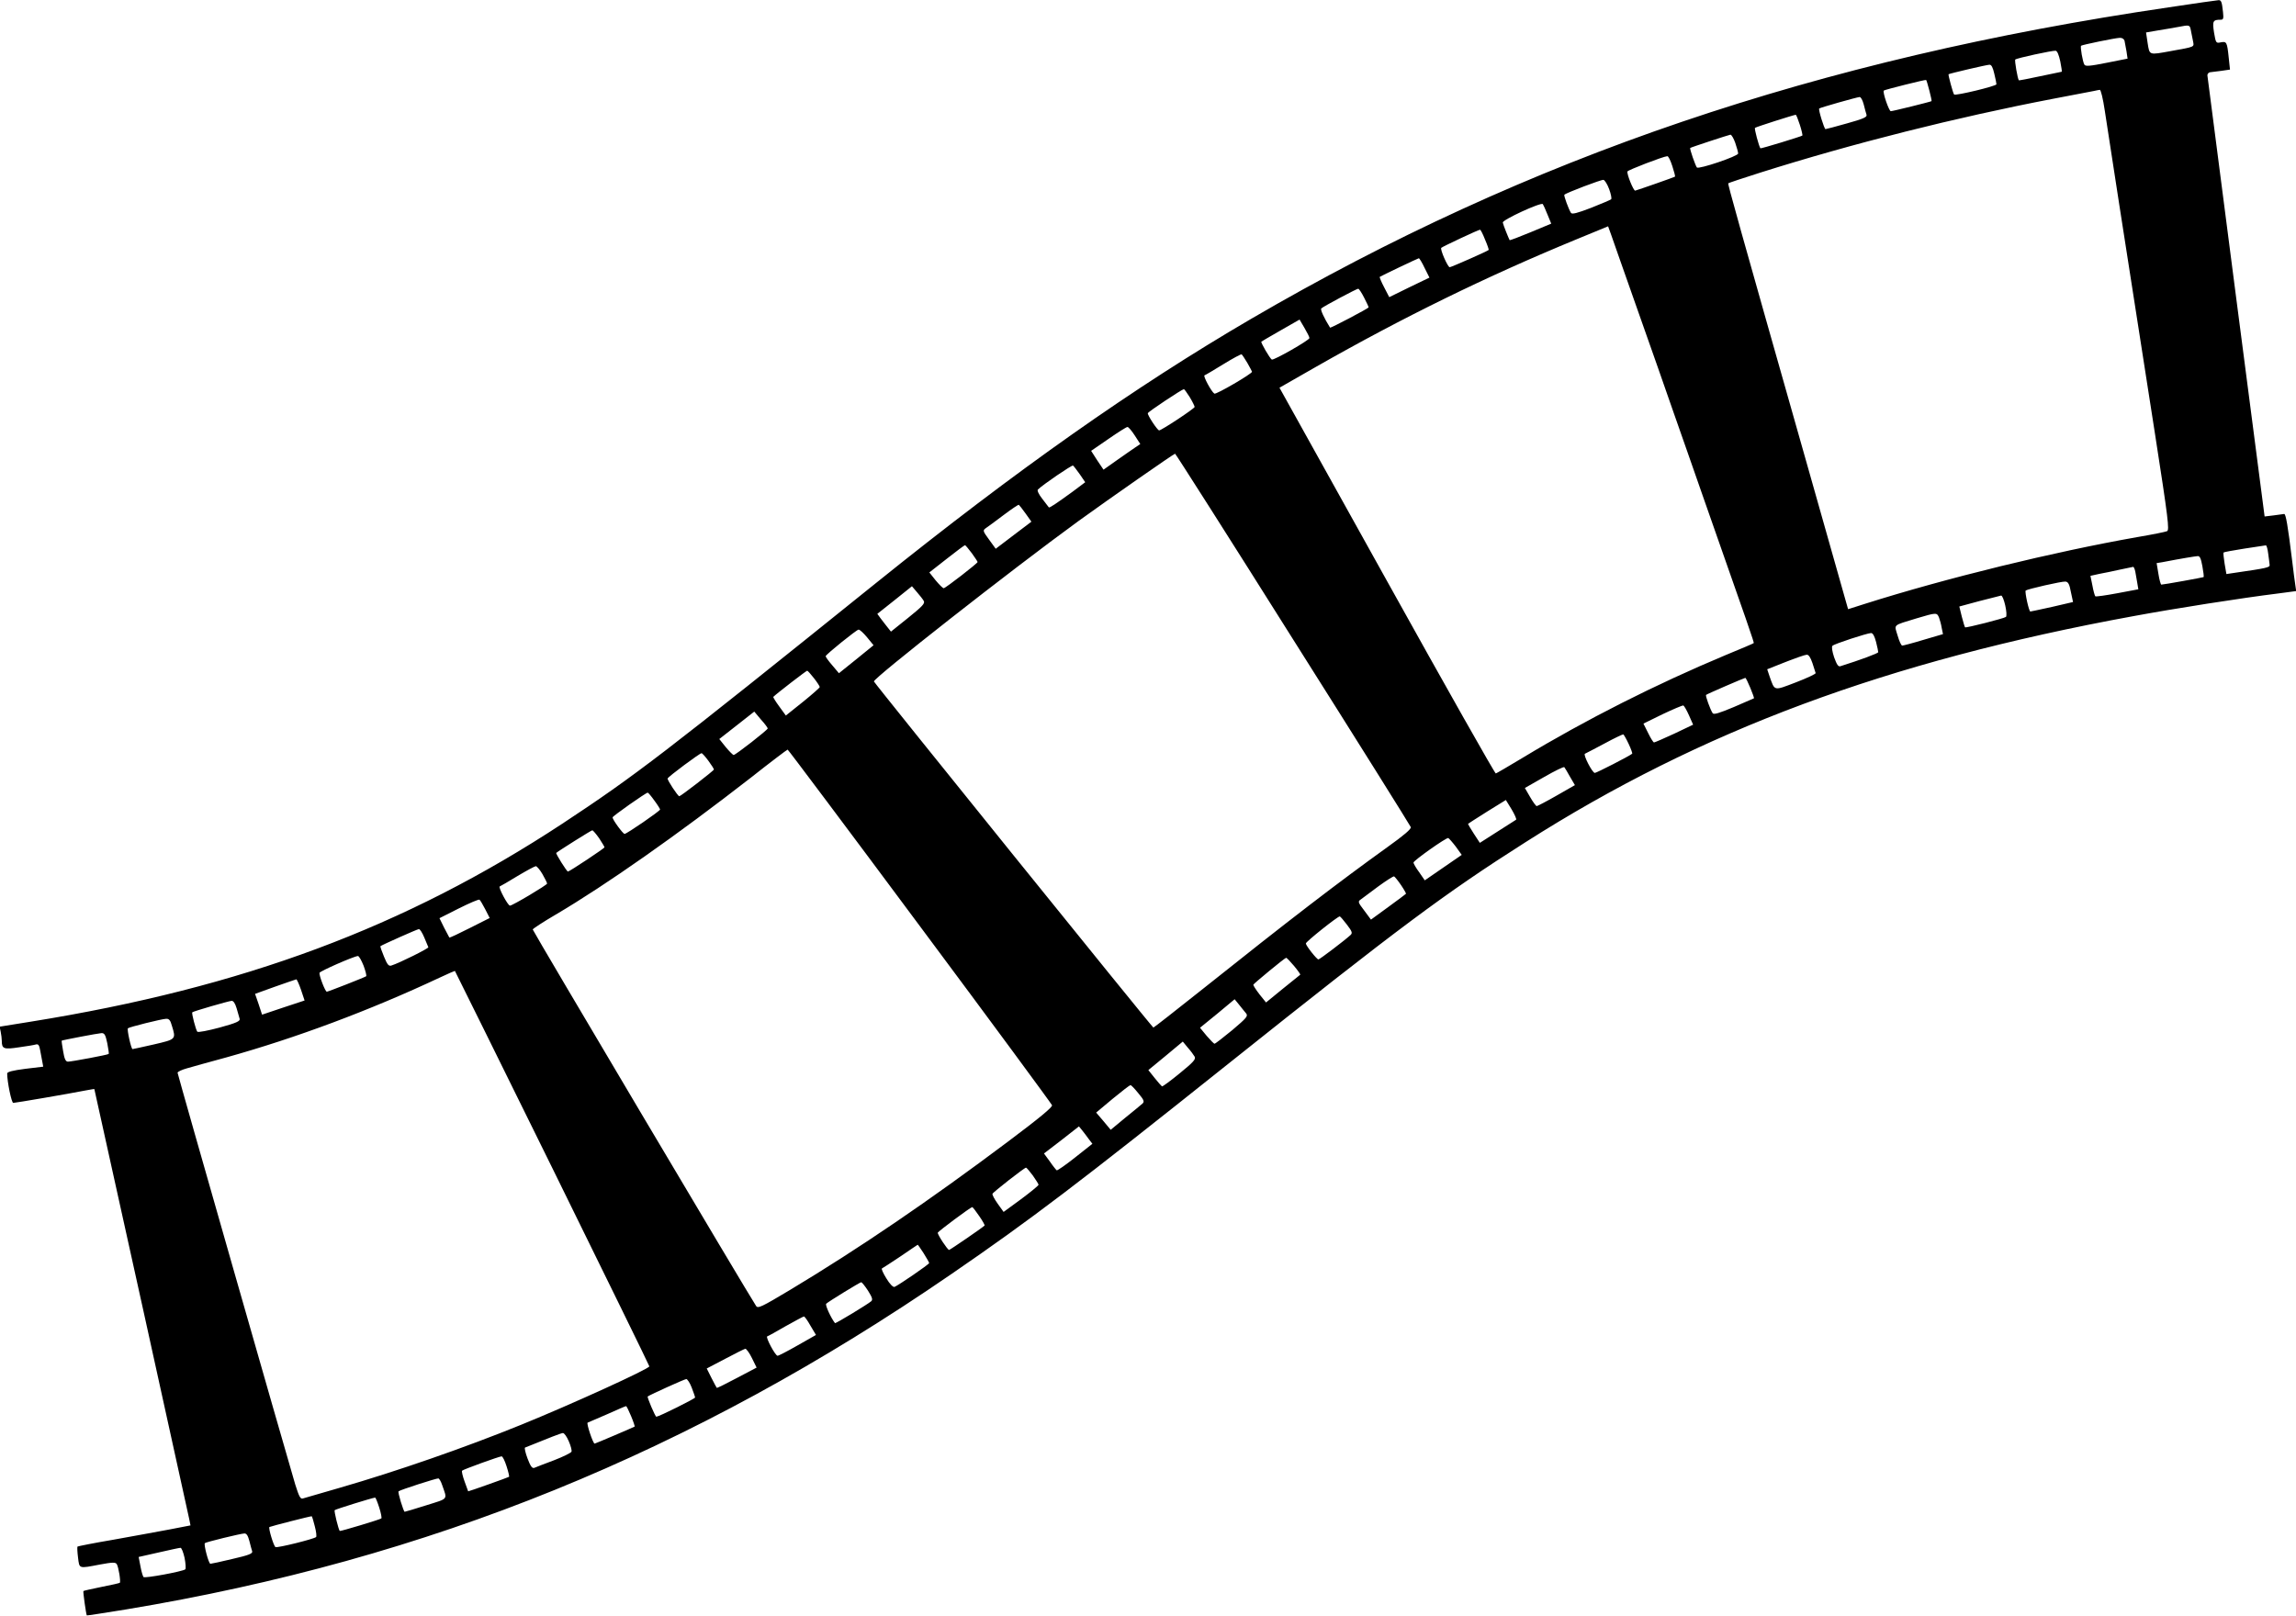
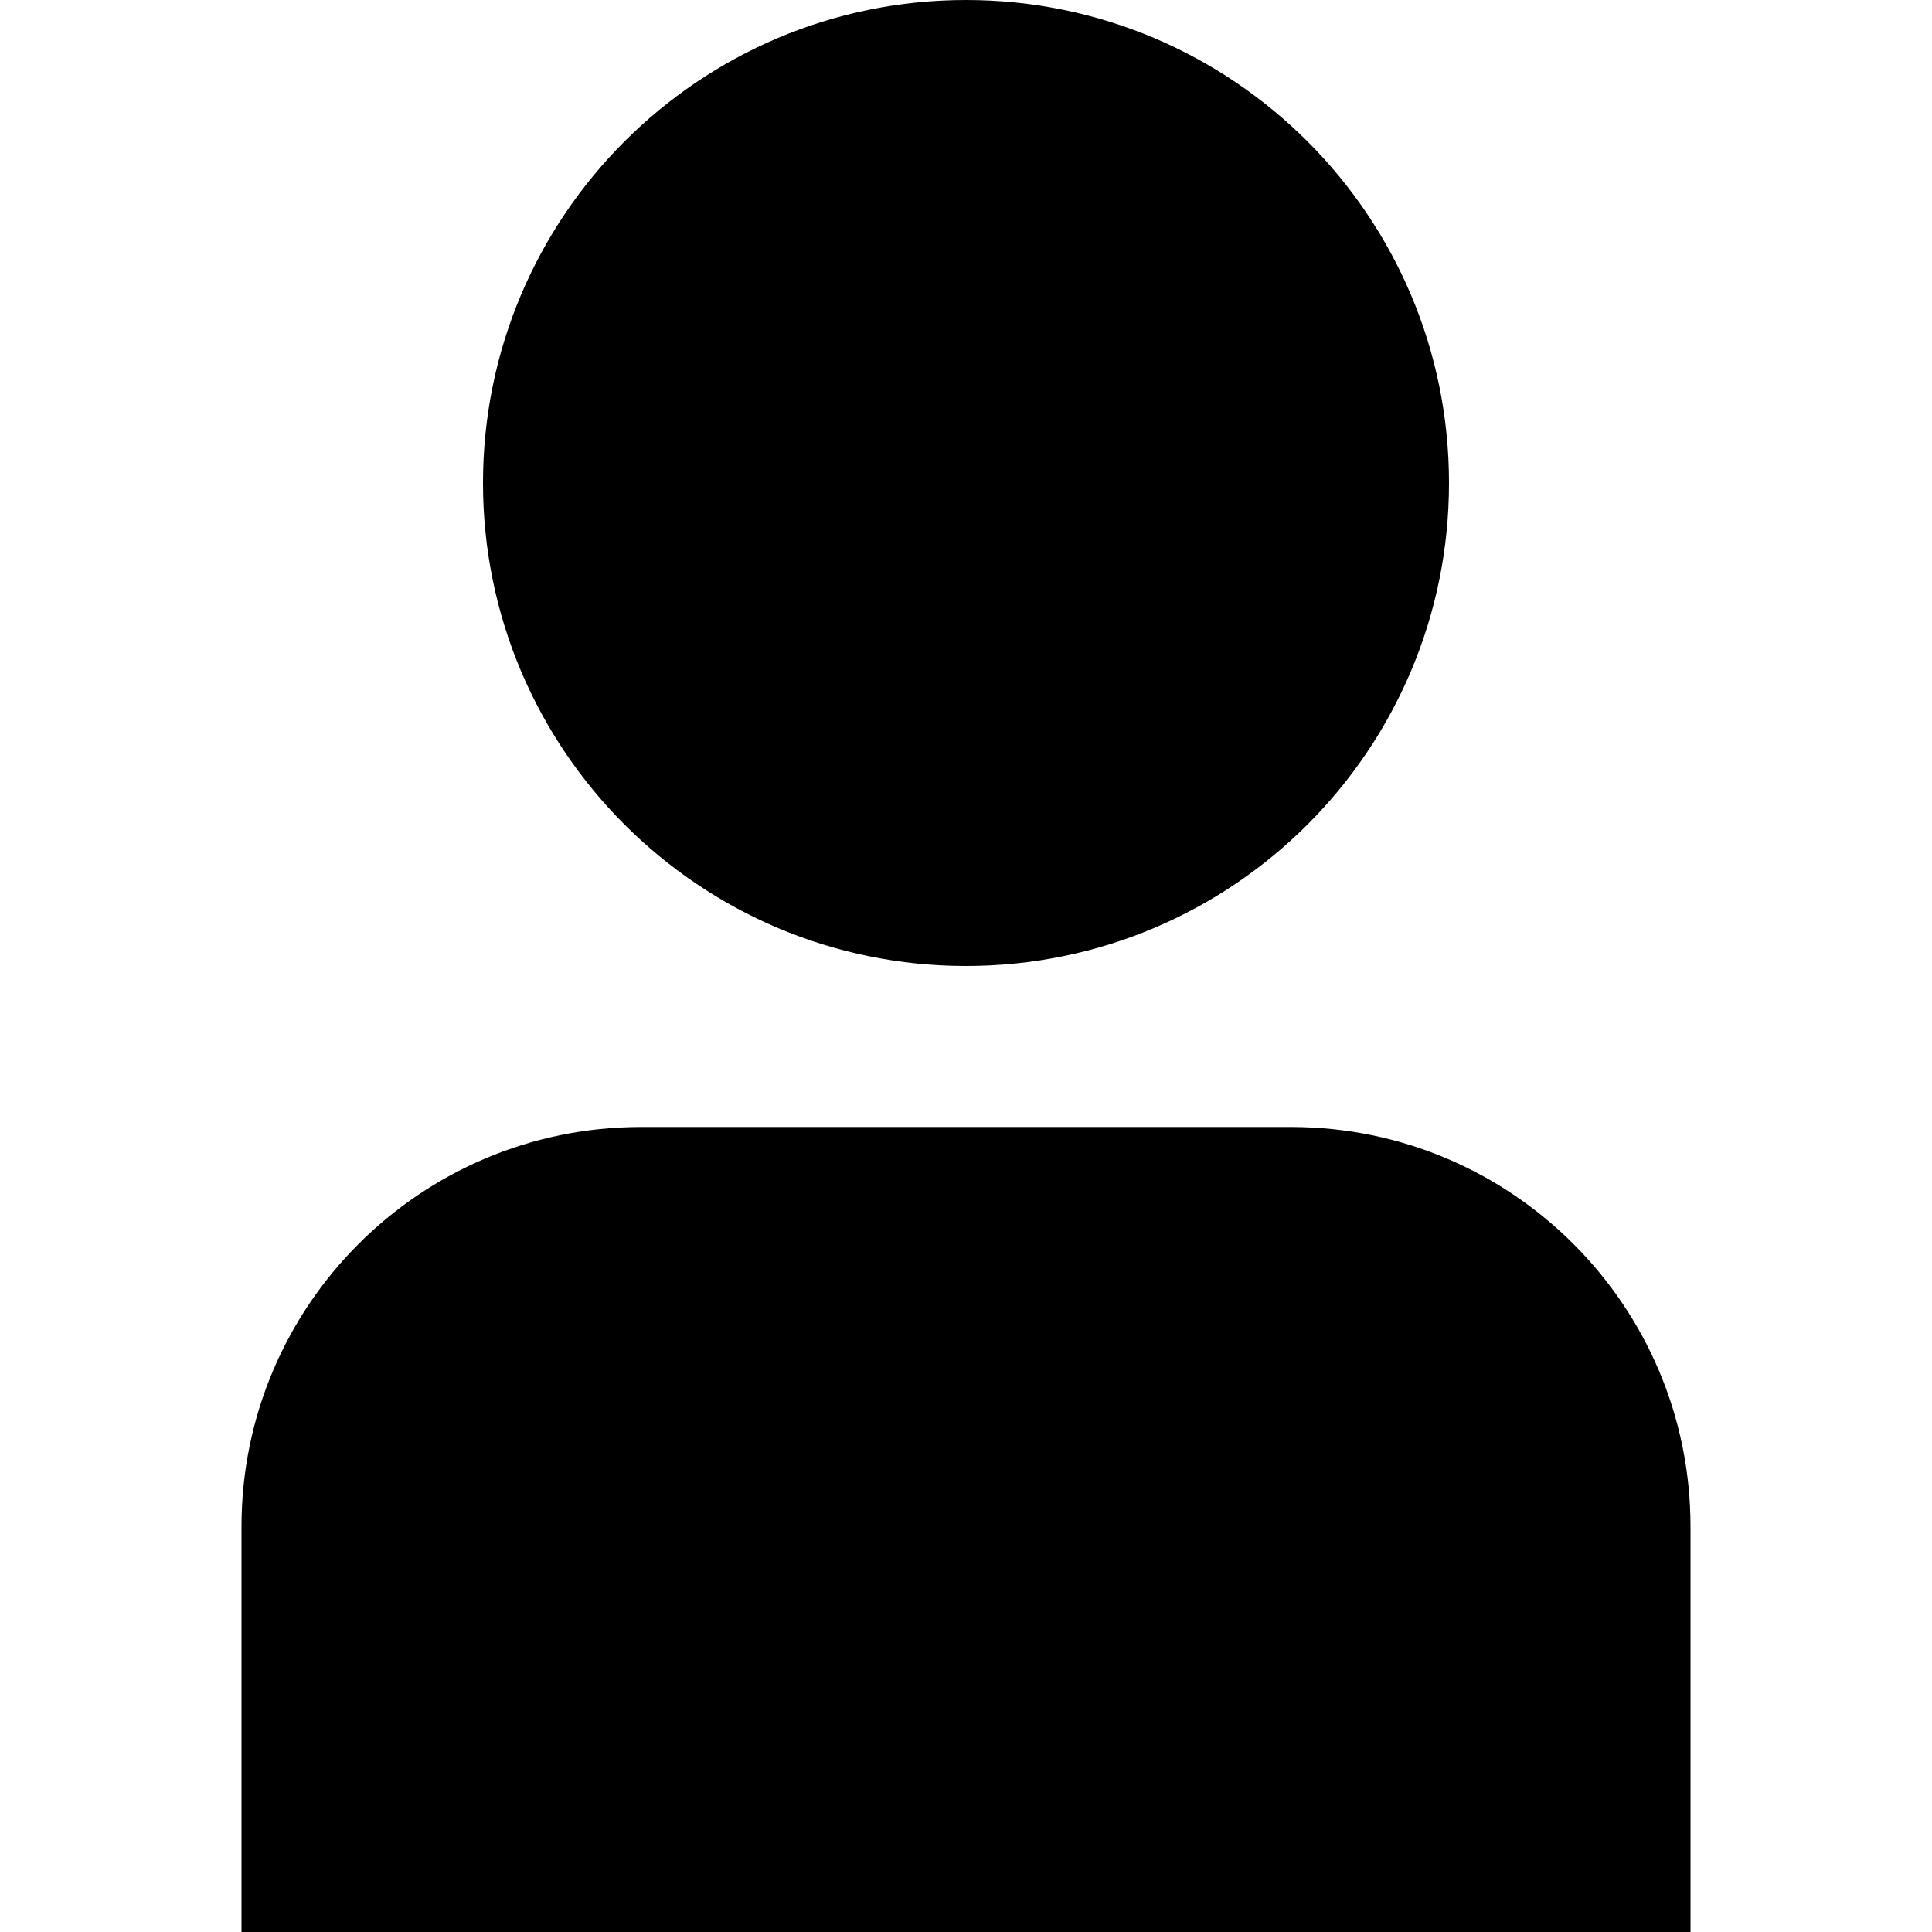
- <svg xmlns="http://www.w3.org/2000/svg" version="1.0" width="1280pt" height="901pt" viewBox="0 0 1280 901" preserveAspectRatio="xMidYMid meet">
-   <g transform="translate(0,901) scale(0.1,-0.1)" fill="#000000" stroke="none">
-     <path d="M12090 8969 c-1960 -288 -3568 -834 -5115 -1737 -651 -380 -1307 -842 -2090 -1472 -1187 -955 -1342 -1074 -1750 -1343 -878 -577 -1781 -914 -2963 -1104 l-174 -28 6 -29 c3 -15 6 -38 6 -50 0 -45 11 -49 96 -36 44 6 86 13 95 16 13 3 18 -5 23 -33 4 -21 9 -50 12 -64 l5 -27 -100 -12 c-70 -9 -101 -17 -101 -26 0 -46 24 -164 34 -164 11 0 305 50 401 69 27 5 50 9 51 8 0 -1 8 -36 17 -77 9 -41 126 -572 261 -1180 134 -608 247 -1121 251 -1141 l7 -35 -119 -23 c-65 -12 -205 -38 -312 -57 -107 -18 -196 -36 -199 -38 -2 -3 -1 -30 3 -61 8 -64 2 -62 123 -39 70 13 86 13 93 2 10 -16 23 -97 17 -104 -3 -2 -49 -13 -102 -23 -54 -11 -99 -21 -101 -23 -3 -3 15 -131 19 -136 2 -1 99 14 216 33 1691 280 3156 875 4606 1872 444 305 703 502 1544 1173 949 757 1205 948 1655 1234 976 622 2016 1009 3387 1260 232 43 601 101 811 127 l98 13 -5 35 c-3 20 -11 79 -17 131 -25 204 -36 265 -45 264 -5 -1 -31 -4 -59 -8 l-50 -6 -159 1223 c-87 672 -159 1229 -160 1237 0 8 6 15 14 17 8 1 37 5 64 8 l48 7 -7 66 c-9 88 -12 92 -44 86 -27 -6 -28 -4 -38 55 -10 64 -6 71 37 71 15 0 17 6 13 43 -6 57 -10 67 -25 66 -7 0 -132 -18 -278 -40z m124 -129 c3 -16 9 -43 12 -60 6 -33 14 -30 -125 -55 -122 -22 -117 -24 -128 44 l-9 60 70 12 c39 6 89 15 111 19 62 12 63 12 69 -20z m-370 -57 c2 -10 7 -36 11 -59 l6 -41 -116 -23 c-95 -19 -119 -21 -125 -10 -9 15 -24 100 -18 105 5 5 189 43 215 44 13 1 24 -6 27 -16z m-358 -116 c6 -31 10 -57 8 -57 -1 0 -55 -11 -120 -25 -64 -14 -118 -24 -119 -23 -7 8 -25 112 -20 116 8 8 207 51 225 49 9 -1 18 -23 26 -60z m-368 -68 c7 -28 12 -54 12 -59 0 -10 -228 -65 -236 -57 -6 6 -34 110 -31 113 5 4 213 53 228 53 11 1 19 -15 27 -50z m-362 -94 c8 -31 14 -58 12 -59 -6 -4 -216 -56 -227 -56 -10 0 -47 107 -39 115 5 5 232 62 236 59 2 -1 10 -28 18 -59z m978 -112 c17 -114 105 -683 280 -1803 74 -476 81 -536 67 -542 -9 -4 -83 -19 -166 -33 -465 -82 -1064 -228 -1521 -373 l-91 -29 -16 56 c-9 31 -102 360 -207 731 -397 1399 -449 1585 -445 1588 2 2 82 29 177 59 519 164 1096 309 1633 412 116 22 219 42 230 44 11 3 25 5 31 6 6 1 18 -49 28 -116z m-1344 35 c6 -24 13 -50 16 -59 3 -12 -19 -22 -109 -47 -63 -18 -117 -32 -120 -32 -7 0 -41 110 -35 115 5 5 210 63 225 64 7 1 17 -18 23 -41z m-356 -114 c10 -31 16 -58 14 -60 -6 -5 -231 -74 -234 -71 -8 11 -35 110 -30 114 5 5 212 71 227 73 3 0 13 -25 23 -56z m-360 -101 c9 -26 16 -52 16 -59 0 -15 -219 -89 -230 -78 -8 10 -42 106 -37 109 5 4 212 72 224 74 6 0 18 -20 27 -46z m-351 -129 c10 -31 17 -57 15 -59 -3 -3 -206 -74 -222 -78 -9 -2 -48 93 -43 107 3 8 200 84 222 85 6 1 18 -24 28 -55z m-352 -129 c10 -27 15 -52 11 -56 -4 -4 -54 -25 -112 -48 -78 -30 -106 -37 -112 -28 -13 20 -41 97 -37 101 11 11 206 85 218 83 7 -1 22 -24 32 -52z m-344 -141 l21 -51 -115 -48 c-63 -26 -115 -46 -117 -44 -5 9 -36 85 -38 98 -3 15 212 114 223 103 3 -4 15 -30 26 -58z m503 -534 c73 -206 163 -463 200 -570 38 -107 113 -323 168 -480 250 -711 282 -804 279 -806 -1 -2 -72 -32 -157 -67 -387 -162 -778 -359 -1132 -573 -78 -47 -145 -86 -149 -87 -5 -1 -278 482 -607 1074 l-599 1077 201 115 c486 277 951 505 1456 713 l175 72 17 -47 c9 -25 75 -215 148 -421z m-851 394 c13 -30 22 -56 20 -58 -9 -8 -209 -96 -217 -96 -11 0 -55 101 -47 108 5 6 207 101 216 101 3 1 16 -24 28 -55z m-337 -158 l27 -54 -112 -54 -112 -55 -28 54 c-16 30 -27 57 -25 59 6 5 212 103 218 104 3 0 18 -24 32 -54z m-337 -166 c14 -27 25 -51 25 -54 0 -5 -212 -117 -215 -113 -35 56 -55 101 -49 107 11 11 197 110 206 110 4 0 19 -22 33 -50z m-305 -225 c0 -12 -200 -126 -210 -120 -11 7 -63 96 -58 100 1 1 50 30 108 63 l105 60 27 -46 c15 -26 28 -51 28 -57z m-346 -139 c14 -25 26 -47 26 -49 0 -11 -200 -128 -210 -122 -17 11 -64 99 -55 102 6 2 53 30 105 62 52 32 98 57 102 55 3 -2 18 -24 32 -48z m-321 -191 c15 -25 27 -50 27 -54 0 -9 -185 -131 -198 -131 -10 1 -66 86 -63 96 3 9 190 133 201 134 3 0 17 -20 33 -45z m-307 -213 l31 -48 -31 -21 c-17 -11 -63 -44 -102 -71 l-72 -51 -35 52 -34 53 96 66 c53 37 101 67 106 67 6 1 24 -21 41 -47z m882 -1136 c359 -568 654 -1040 657 -1048 4 -10 -37 -45 -132 -113 -274 -197 -539 -400 -1033 -794 -146 -116 -267 -211 -270 -211 -6 0 -1553 1917 -1558 1930 -6 16 763 620 1141 895 177 128 530 374 538 375 3 0 299 -465 657 -1034z m-1188 919 l30 -44 -72 -54 c-91 -66 -128 -91 -131 -86 -2 2 -18 23 -36 47 -20 25 -30 47 -25 52 27 27 190 138 196 134 4 -3 21 -25 38 -49z m-302 -219 l32 -45 -99 -75 -100 -76 -37 51 c-35 48 -36 51 -18 64 11 7 55 40 99 73 44 33 82 59 85 57 3 -2 20 -24 38 -49z m-300 -221 c17 -24 32 -46 32 -49 0 -7 -179 -146 -189 -146 -5 0 -25 20 -45 44 l-35 44 97 76 c53 42 99 76 102 76 3 -1 20 -21 38 -45z m7227 -2 c4 -27 7 -55 8 -63 2 -14 -14 -18 -194 -44 l-47 -7 -10 58 c-5 32 -8 60 -6 62 3 3 55 12 117 22 61 9 115 17 119 18 4 0 10 -20 13 -46z m-367 -70 c6 -32 9 -59 7 -61 -2 -2 -223 -42 -236 -42 -3 0 -11 27 -16 60 l-10 60 31 5 c109 21 183 33 198 34 12 1 18 -13 26 -56z m-374 -30 c3 -16 8 -44 11 -63 l6 -36 -117 -22 c-64 -12 -120 -20 -123 -17 -3 4 -11 31 -16 60 l-11 54 50 11 c28 5 80 16 116 24 36 8 68 14 72 15 3 1 9 -11 12 -26z m-359 -114 l12 -56 -116 -27 c-64 -14 -119 -26 -122 -26 -8 0 -32 110 -26 117 9 8 201 52 222 50 15 -2 22 -14 30 -58z m-6395 -50 c8 -14 -9 -31 -87 -94 l-96 -77 -19 24 c-10 12 -27 35 -38 49 l-19 26 97 77 96 77 28 -33 c16 -18 33 -40 38 -49z m6029 -25 c7 -31 9 -59 4 -64 -9 -8 -224 -63 -228 -58 -2 2 -10 28 -18 59 l-14 57 111 30 c61 16 116 30 122 31 6 1 16 -24 23 -55z m-369 -68 c5 -13 12 -39 15 -58 l7 -34 -109 -32 c-59 -18 -113 -32 -118 -32 -6 0 -17 25 -26 56 -19 64 -31 54 106 96 111 33 113 33 125 4z m-5976 -110 l36 -44 -96 -78 -97 -78 -38 45 c-21 24 -37 47 -36 50 4 12 172 147 183 148 7 1 28 -19 48 -43z m5625 -26 c7 -27 12 -53 12 -57 -1 -6 -97 -42 -211 -78 -12 -4 -20 9 -35 50 -11 34 -15 59 -9 64 11 11 192 70 215 71 10 0 19 -16 28 -50z m-355 -117 c9 -27 17 -52 18 -56 2 -5 -48 -28 -110 -52 -126 -48 -117 -50 -147 34 l-13 39 101 40 c56 22 110 41 119 41 11 1 21 -14 32 -46z m-5566 -85 c18 -23 32 -45 32 -49 0 -4 -42 -41 -94 -83 l-95 -76 -37 51 c-20 27 -35 52 -33 53 19 19 184 146 189 146 3 0 20 -19 38 -42z m5220 -54 c13 -31 22 -57 20 -58 -2 -1 -52 -23 -113 -49 -81 -34 -111 -43 -117 -34 -14 21 -41 97 -37 102 5 5 211 94 219 95 3 0 15 -25 28 -56z m-342 -153 l23 -52 -105 -50 c-58 -27 -109 -49 -113 -49 -4 0 -19 24 -33 53 l-26 52 106 52 c59 28 111 50 116 49 5 -1 19 -26 32 -55z m-5136 -73 c0 -8 -179 -148 -190 -148 -4 0 -24 20 -44 44 l-36 45 97 76 98 77 37 -44 c21 -23 38 -46 38 -50z m4800 -87 c13 -28 22 -53 19 -54 -15 -13 -199 -107 -208 -107 -14 0 -67 103 -55 107 5 2 54 28 109 57 55 30 102 52 105 51 3 -2 17 -26 30 -54z m-3952 -1015 c403 -541 734 -991 737 -999 4 -10 -71 -72 -247 -204 -436 -327 -826 -593 -1212 -825 -162 -97 -181 -106 -191 -90 -35 51 -1245 2091 -1245 2099 0 4 58 42 128 83 282 166 681 447 1086 762 110 87 204 158 207 158 3 0 335 -443 737 -984z m-1179 922 c17 -23 31 -45 31 -49 0 -6 -185 -149 -193 -149 -8 0 -68 91 -65 99 4 11 179 141 189 141 4 0 21 -19 38 -42z m4804 -90 l27 -46 -103 -59 c-56 -32 -106 -58 -110 -58 -4 0 -21 23 -37 51 l-29 50 107 61 c59 34 110 59 113 55 3 -4 18 -28 32 -54z m-5105 -132 c18 -24 32 -47 32 -50 0 -8 -186 -136 -198 -136 -9 0 -67 79 -67 92 0 7 186 138 196 138 3 0 20 -20 37 -44z m4804 -107 c-4 -3 -51 -33 -105 -67 l-97 -62 -34 52 c-19 29 -33 54 -32 54 0 1 48 31 106 68 l105 65 32 -52 c17 -29 29 -55 25 -58z m-5112 -103 c16 -25 30 -47 30 -51 0 -5 -195 -135 -204 -135 -6 0 -69 100 -65 104 14 12 195 126 201 126 4 0 21 -20 38 -44z m4776 -47 l33 -46 -103 -71 -103 -71 -31 45 c-18 24 -32 49 -32 54 0 11 182 140 194 137 4 -2 23 -23 42 -48z m-5092 -153 c14 -25 26 -48 26 -53 0 -8 -193 -123 -207 -123 -12 0 -67 104 -57 107 5 2 50 28 99 58 50 30 95 54 102 55 6 0 23 -20 37 -44z m4787 -62 c17 -25 29 -47 27 -48 -1 -2 -46 -35 -99 -74 l-96 -70 -37 50 c-36 47 -37 51 -19 63 10 7 54 40 98 73 44 32 83 57 87 55 4 -2 22 -24 39 -49z m-5106 -134 l25 -49 -111 -56 c-61 -31 -112 -55 -114 -53 -1 1 -14 27 -29 55 l-26 53 107 54 c60 30 111 52 116 49 4 -2 18 -26 32 -53z m4804 -86 c29 -38 32 -47 20 -58 -30 -28 -172 -136 -179 -136 -9 0 -70 77 -70 89 0 10 177 151 189 151 3 0 21 -21 40 -46z m-5144 -71 c11 -26 21 -51 23 -55 3 -6 -161 -88 -206 -102 -15 -5 -23 5 -41 49 -13 31 -22 57 -20 59 13 9 206 95 214 95 6 1 19 -20 30 -46z m-338 -158 c11 -30 18 -57 14 -59 -13 -8 -212 -86 -219 -86 -9 0 -43 89 -41 105 1 9 190 92 214 94 6 1 20 -24 32 -54z m5187 -1 c21 -25 36 -47 35 -49 -2 -1 -46 -37 -98 -79 l-93 -76 -37 46 c-20 26 -35 50 -34 53 3 7 176 150 183 150 3 1 23 -20 44 -45z m-4135 -1127 c297 -604 541 -1102 541 -1106 0 -14 -439 -214 -715 -326 -315 -128 -692 -259 -1010 -351 -104 -30 -198 -57 -207 -60 -13 -4 -21 11 -42 78 -50 168 -656 2287 -656 2296 0 6 24 17 53 25 28 8 127 36 220 61 387 108 797 261 1187 444 47 22 86 39 86 38 1 0 245 -495 543 -1099z m-1401 994 l20 -60 -118 -39 -119 -40 -19 58 -20 58 111 40 c62 22 115 40 119 41 3 0 15 -26 26 -58z m5269 -132 c12 -15 3 -25 -77 -93 -51 -42 -95 -76 -99 -76 -4 0 -23 20 -44 44 l-37 45 97 79 96 80 26 -32 c13 -17 31 -38 38 -47z m-5628 29 c7 -24 14 -50 17 -59 4 -13 -17 -23 -112 -49 -64 -17 -119 -28 -124 -23 -8 9 -33 104 -28 108 5 6 203 63 219 64 10 1 20 -14 28 -41z m-361 -97 c24 -77 24 -76 -100 -105 -62 -14 -116 -26 -119 -26 -8 0 -32 110 -26 116 7 7 188 52 213 53 16 1 24 -8 32 -38z m-360 -98 c6 -31 10 -58 8 -60 -4 -5 -207 -43 -227 -43 -13 0 -20 15 -27 58 -6 31 -9 58 -8 59 3 3 202 41 221 42 17 1 23 -8 33 -56z m6062 -75 c8 -14 -6 -30 -82 -92 -51 -42 -96 -75 -100 -74 -3 2 -22 23 -41 47 l-35 44 96 79 96 80 28 -34 c16 -18 33 -41 38 -50z m-314 -204 c32 -38 35 -47 23 -58 -8 -7 -51 -43 -96 -79 l-81 -67 -40 48 -41 48 92 77 c51 42 95 76 99 76 4 1 23 -19 44 -45z m-276 -256 l20 -26 -96 -76 c-53 -42 -99 -74 -103 -72 -3 2 -21 24 -38 49 l-33 45 98 75 97 76 18 -22 c10 -12 26 -34 37 -49z m-312 -203 c17 -24 32 -48 32 -52 -1 -4 -44 -40 -98 -80 l-97 -71 -33 46 c-18 25 -31 50 -29 55 3 9 178 146 187 146 3 0 20 -20 38 -44z m-299 -226 c19 -27 32 -51 30 -53 -15 -14 -193 -136 -198 -136 -9 1 -65 86 -63 96 2 8 181 141 192 143 3 0 20 -22 39 -50z m-310 -207 c17 -27 31 -52 31 -55 0 -7 -171 -124 -193 -133 -8 -3 -27 16 -46 48 -18 29 -29 54 -24 55 4 2 51 32 103 67 52 36 96 65 96 65 1 1 16 -21 33 -47z m-310 -209 c23 -37 28 -50 18 -59 -18 -16 -199 -126 -202 -122 -22 28 -56 101 -49 108 12 12 187 119 195 120 4 0 21 -21 38 -47z m-321 -195 l31 -52 -102 -58 c-56 -32 -106 -58 -112 -58 -13 0 -68 104 -58 108 5 1 51 27 103 57 52 29 98 54 102 54 3 1 20 -22 36 -51z m-326 -181 l26 -53 -110 -58 c-60 -32 -111 -57 -112 -55 -2 2 -15 27 -30 56 l-26 52 103 54 c56 30 107 55 112 56 6 0 23 -23 37 -52z m-336 -164 c10 -27 19 -51 19 -56 0 -6 -200 -106 -216 -107 -6 0 -53 110 -48 113 16 11 206 97 215 97 6 0 20 -21 30 -47z m-338 -159 c13 -31 22 -58 20 -59 -4 -3 -219 -95 -223 -95 -9 0 -47 114 -39 117 5 2 54 23 109 47 55 25 102 45 105 45 3 1 15 -24 28 -55z m-347 -141 c11 -25 18 -52 15 -58 -2 -6 -46 -28 -98 -48 -51 -19 -100 -38 -109 -42 -12 -4 -21 7 -38 52 -12 32 -18 59 -14 61 140 57 200 80 211 81 7 1 22 -20 33 -46z m-347 -139 c10 -31 16 -57 14 -59 -3 -3 -228 -83 -228 -81 0 1 -9 26 -20 55 -11 30 -17 57 -14 60 6 7 205 79 220 80 6 1 18 -24 28 -55z m-359 -105 c29 -84 38 -73 -89 -113 -63 -20 -117 -36 -120 -36 -6 0 -40 110 -34 114 8 8 214 74 222 72 5 -1 15 -18 21 -37z m-351 -125 c10 -31 15 -58 12 -61 -6 -6 -229 -73 -232 -70 -7 8 -33 112 -28 116 4 5 207 68 225 70 3 1 13 -24 23 -55z m-359 -105 c8 -30 11 -57 7 -60 -12 -11 -213 -61 -226 -56 -10 4 -41 107 -34 112 7 4 233 62 236 60 2 -2 10 -27 17 -56z m-365 -81 c6 -24 13 -50 16 -59 3 -12 -18 -21 -110 -42 -62 -15 -118 -27 -123 -27 -10 0 -38 108 -31 115 5 6 198 53 220 54 12 1 20 -11 28 -41z m-361 -95 c6 -31 8 -60 4 -64 -15 -12 -225 -51 -233 -43 -4 5 -12 32 -17 60 l-10 52 111 25 c61 14 116 26 122 26 6 1 16 -25 23 -56z" />
-   </g>
+ <svg xmlns="http://www.w3.org/2000/svg" id="Layer_1" data-name="Layer 1" viewBox="0 0 24 24" width="512" height="512">
+   <path d="M16.043,14H7.957A4.963,4.963,0,0,0,3,18.957V24H21V18.957A4.963,4.963,0,0,0,16.043,14Z" />
+   <circle cx="12" cy="6" r="6" />
</svg>
